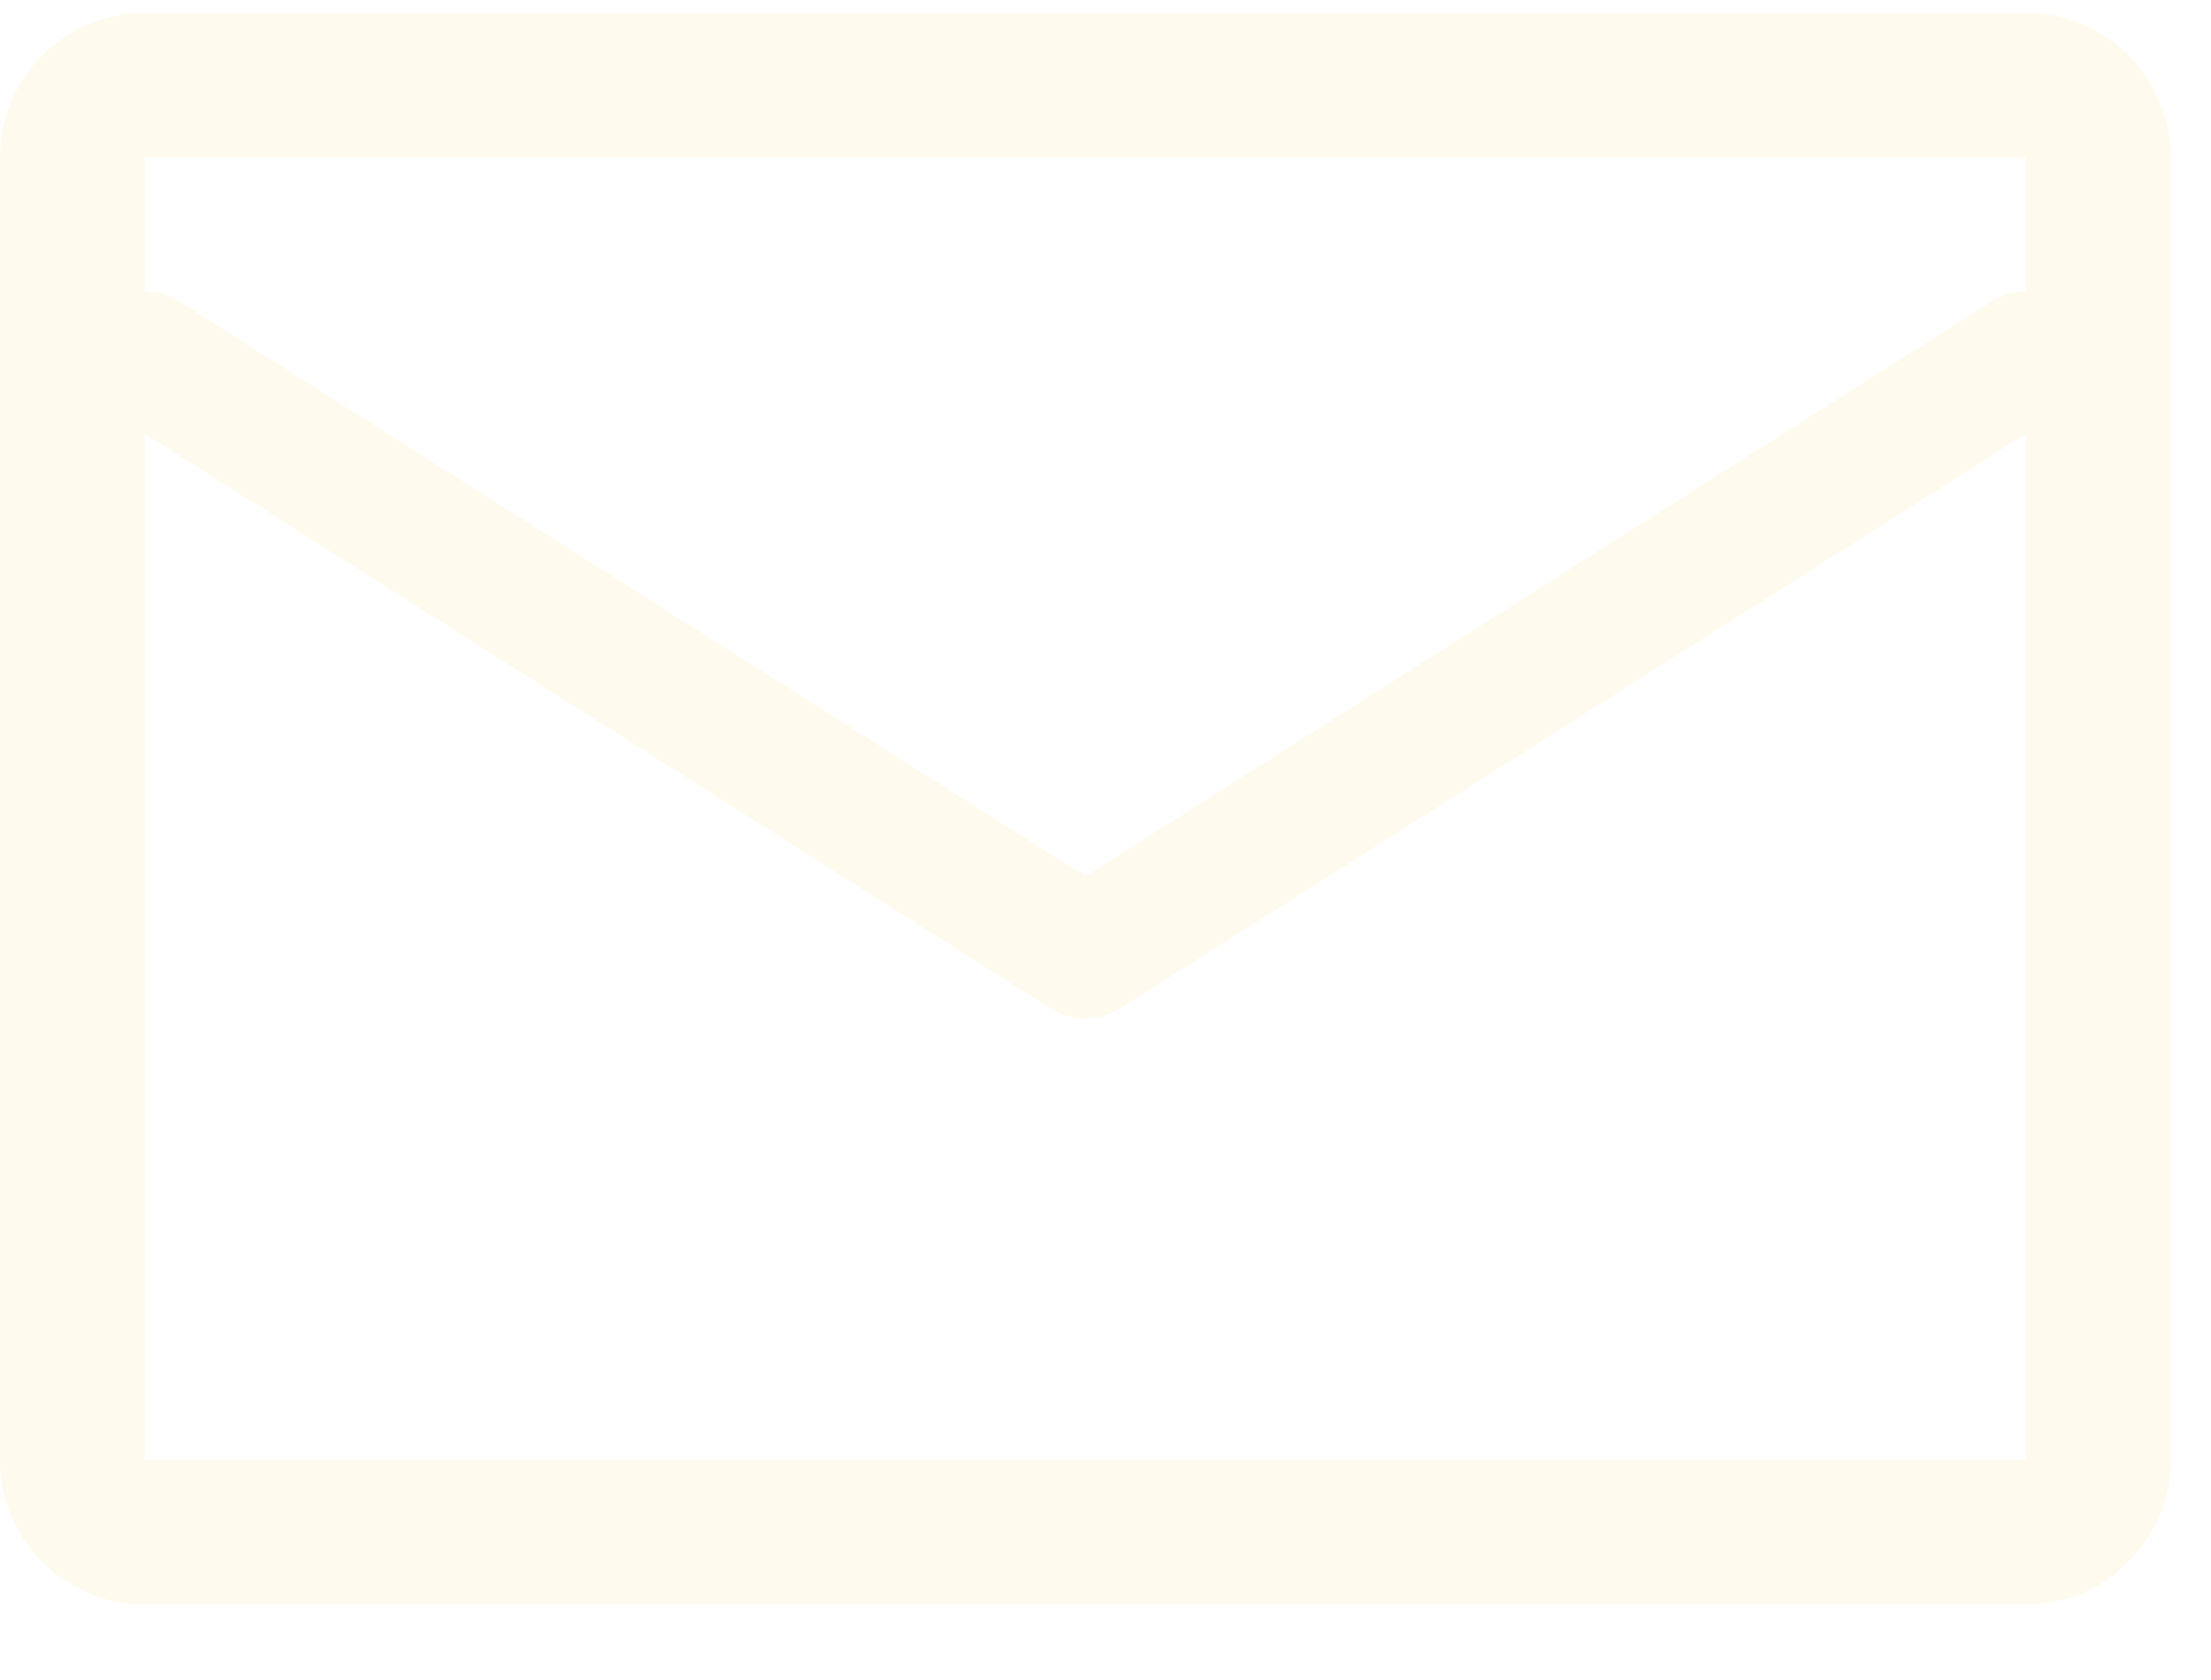
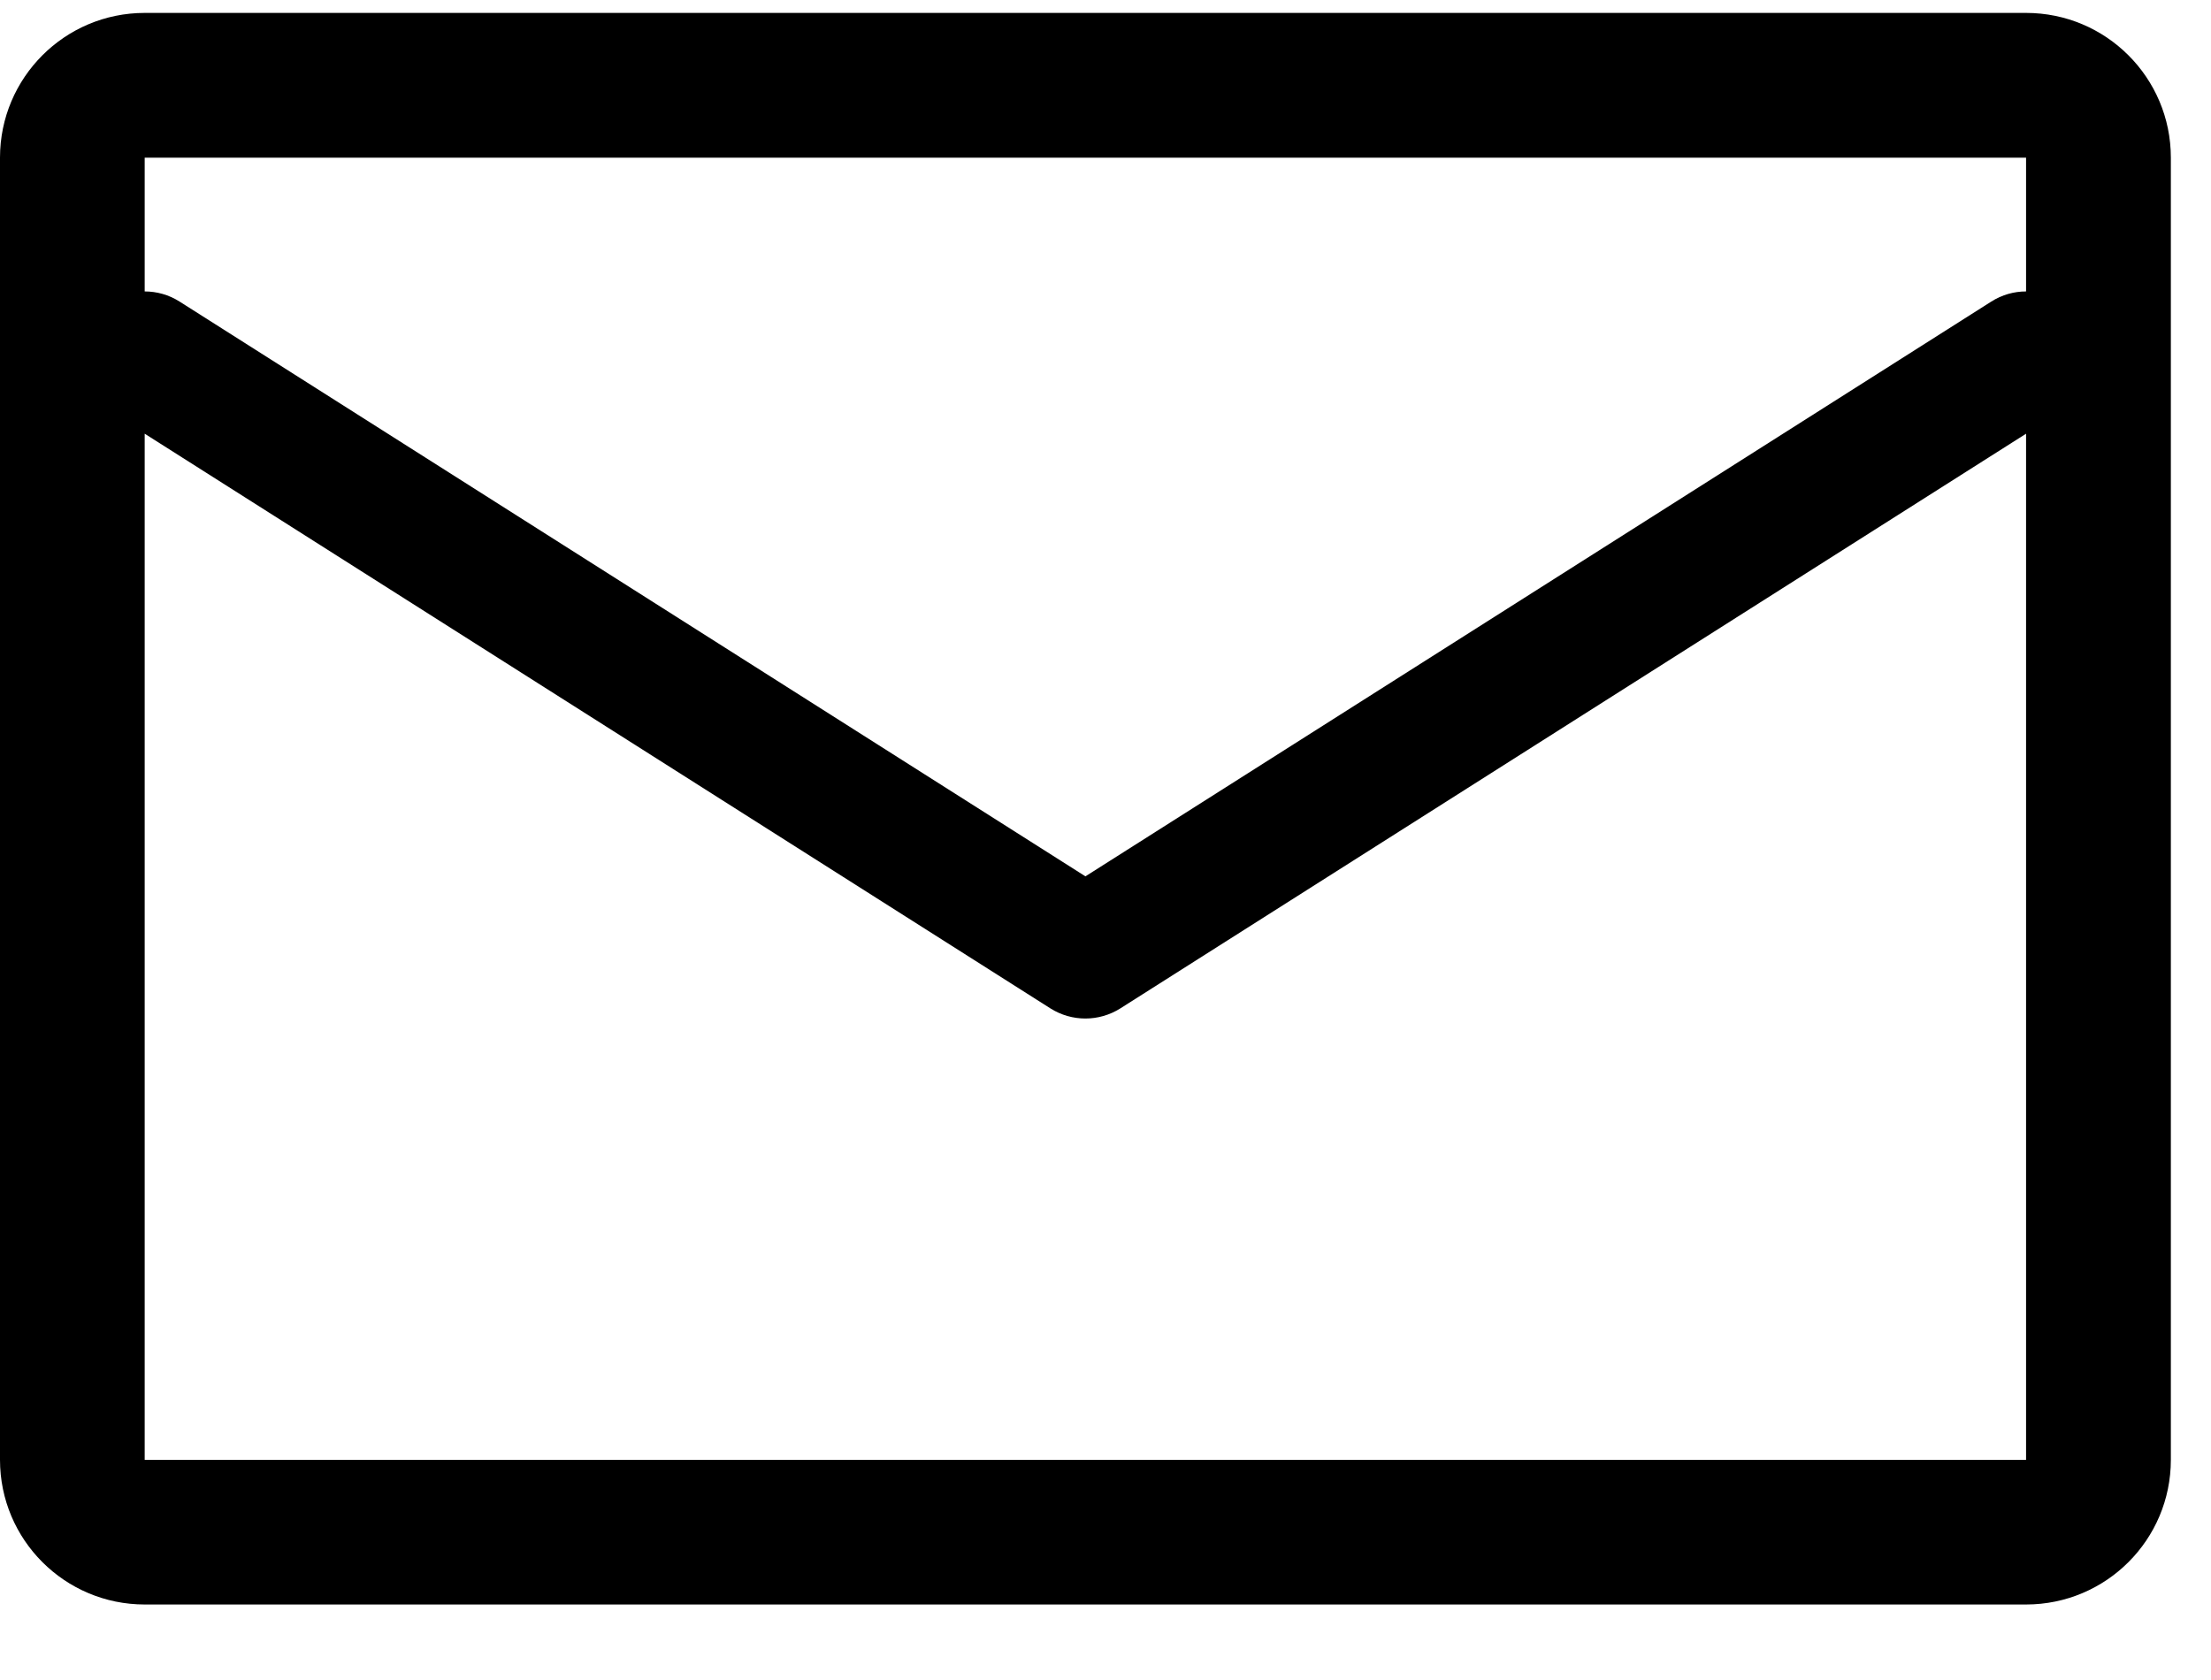
<svg xmlns="http://www.w3.org/2000/svg" width="25" height="19" viewBox="0 0 25 19" fill="none">
-   <path fill-rule="evenodd" clip-rule="evenodd" d="M1.636 0.146C0.733 0.146 0 0.879 0 1.783V16.51C0 17.414 0.733 18.146 1.636 18.146H22.909C23.813 18.146 24.546 17.414 24.546 16.51V1.783C24.546 0.879 23.813 0.146 22.909 0.146H1.636ZM1.636 1.783H22.909V3.296C22.774 3.296 22.637 3.333 22.515 3.411L12.273 9.911L2.031 3.411C1.908 3.333 1.772 3.296 1.636 3.296V1.783ZM1.636 4.905V16.51H22.909V4.905L12.667 11.405C12.426 11.557 12.119 11.557 11.878 11.405L1.636 4.905Z" fill="#FFFAEE" />
+   <path fill-rule="evenodd" clip-rule="evenodd" d="M1.636 0.146C0.733 0.146 0 0.879 0 1.783V16.51C0 17.414 0.733 18.146 1.636 18.146H22.909C23.813 18.146 24.546 17.414 24.546 16.51V1.783C24.546 0.879 23.813 0.146 22.909 0.146H1.636ZM1.636 1.783H22.909V3.296C22.774 3.296 22.637 3.333 22.515 3.411L12.273 9.911L2.031 3.411C1.908 3.333 1.772 3.296 1.636 3.296V1.783ZM1.636 4.905V16.51H22.909V4.905L12.667 11.405C12.426 11.557 12.119 11.557 11.878 11.405L1.636 4.905Z" fill="currentColor" />
</svg>
